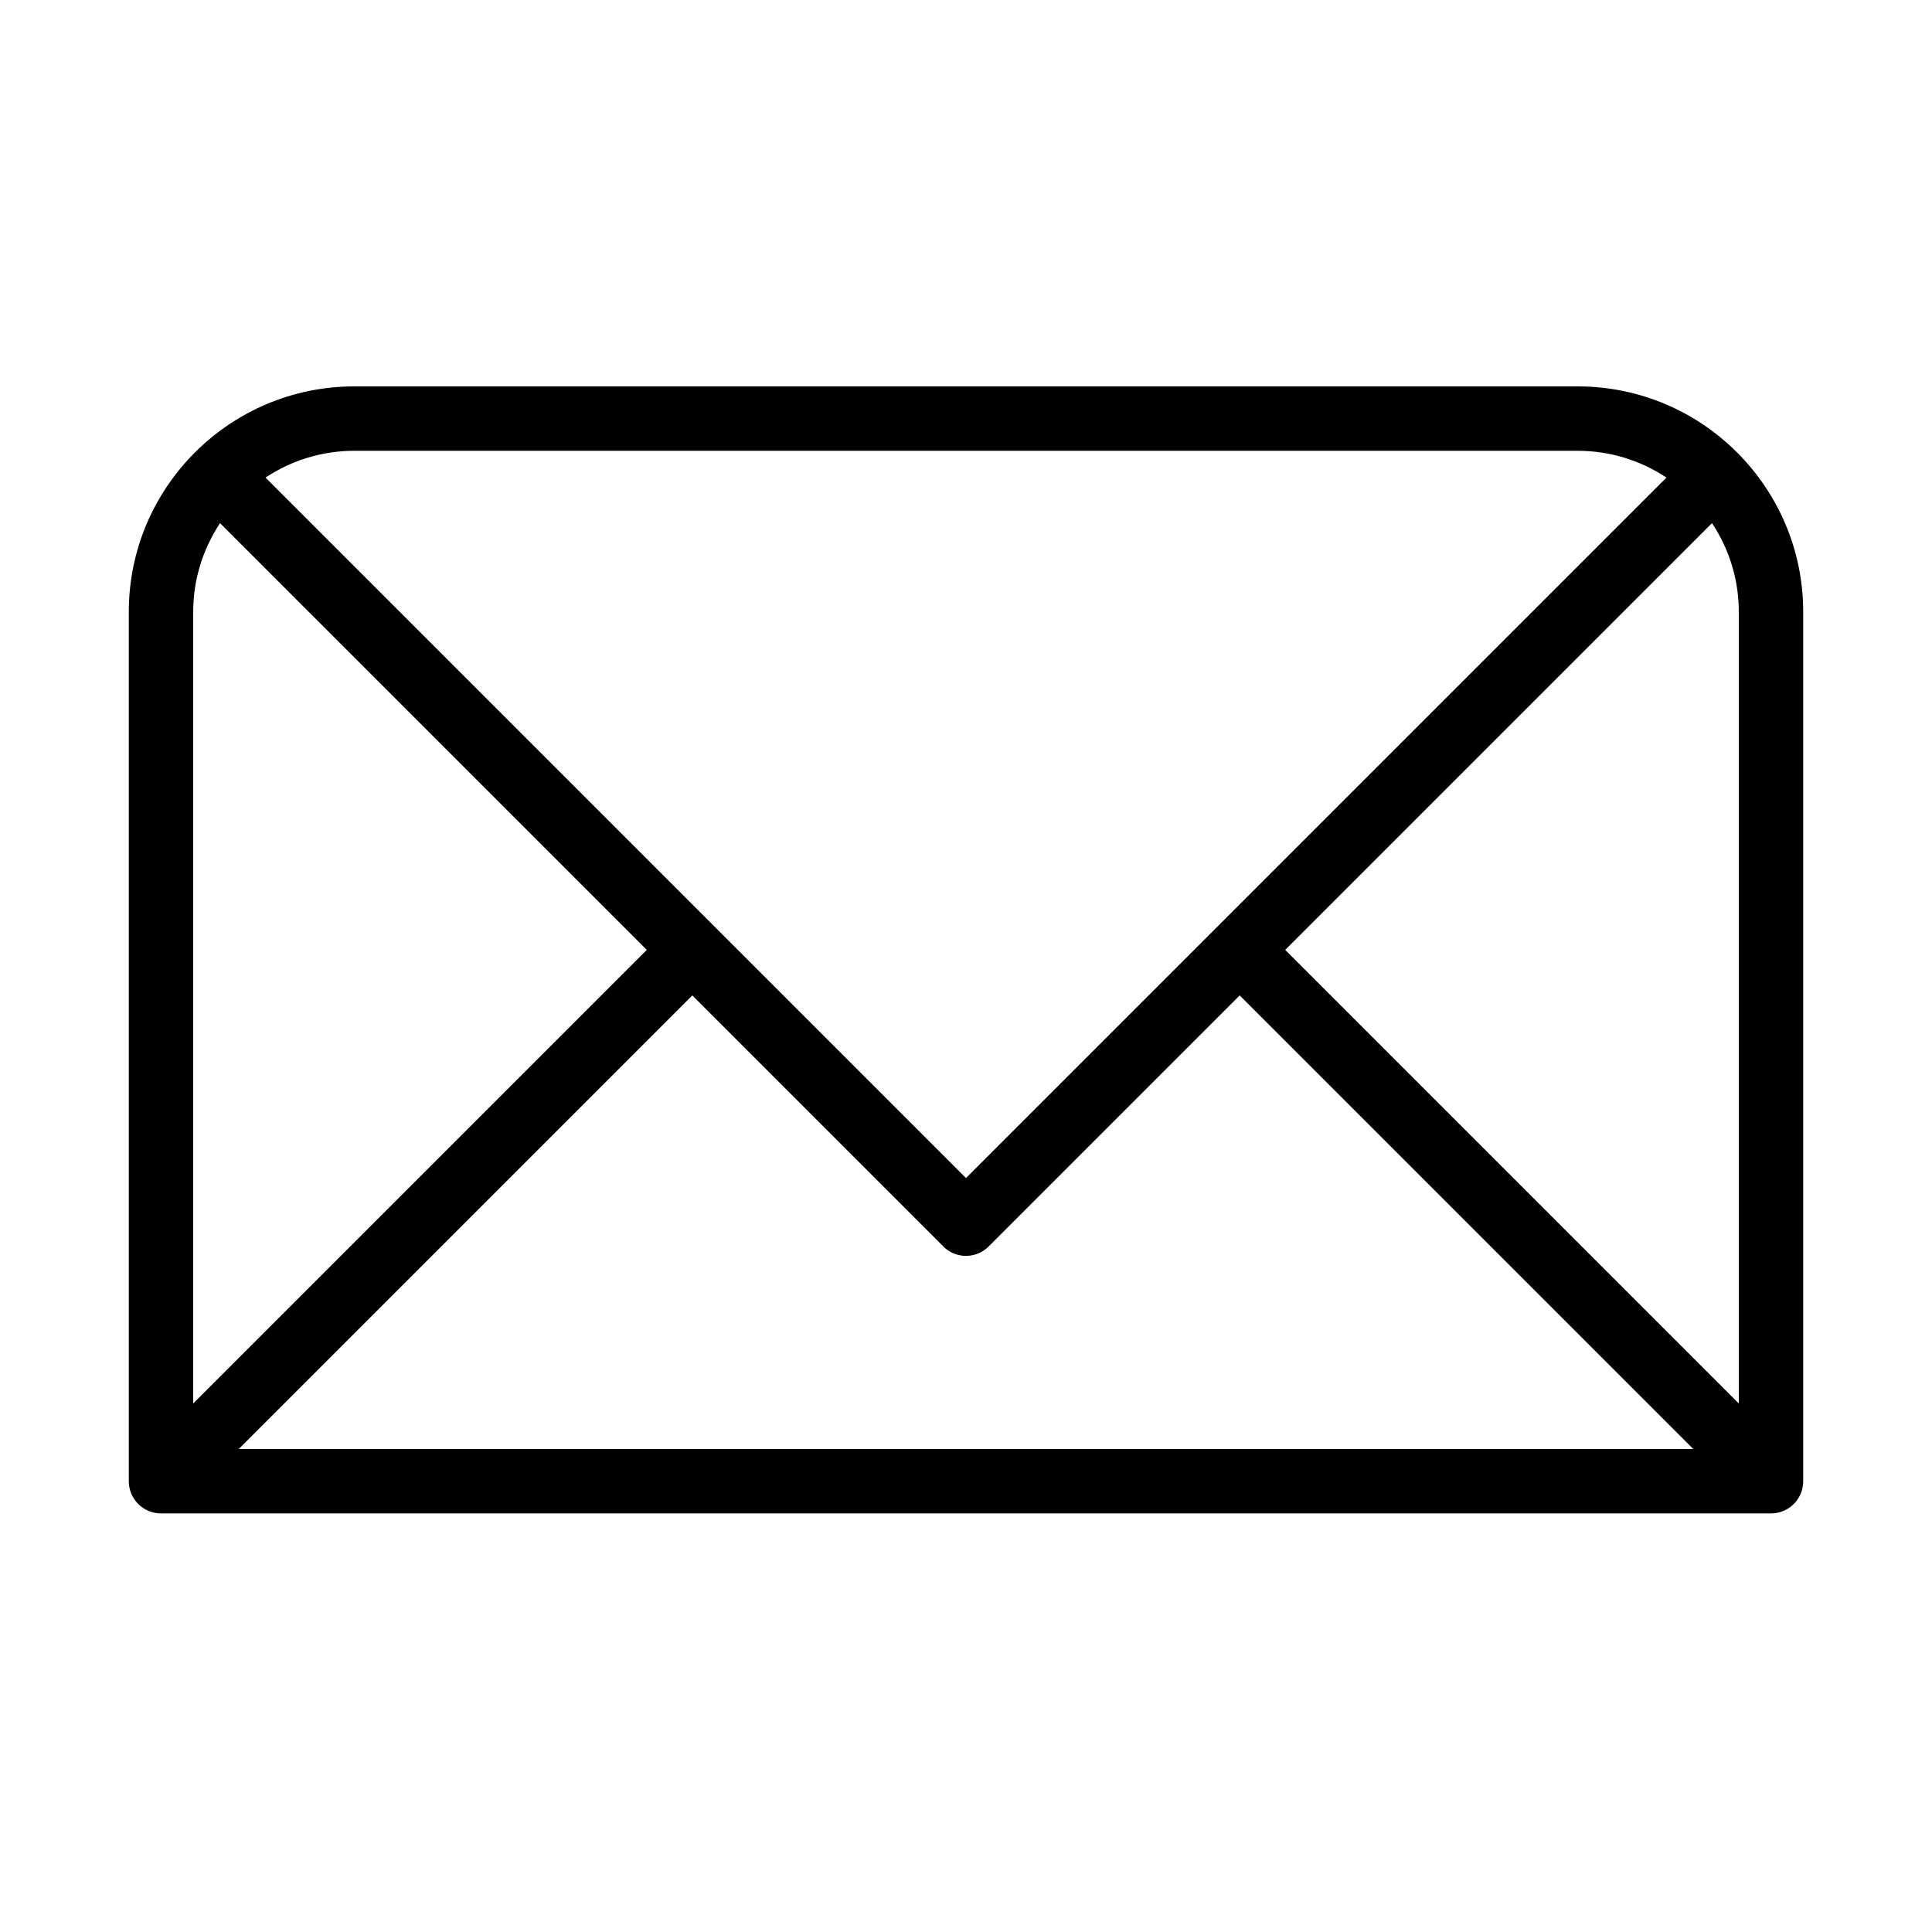
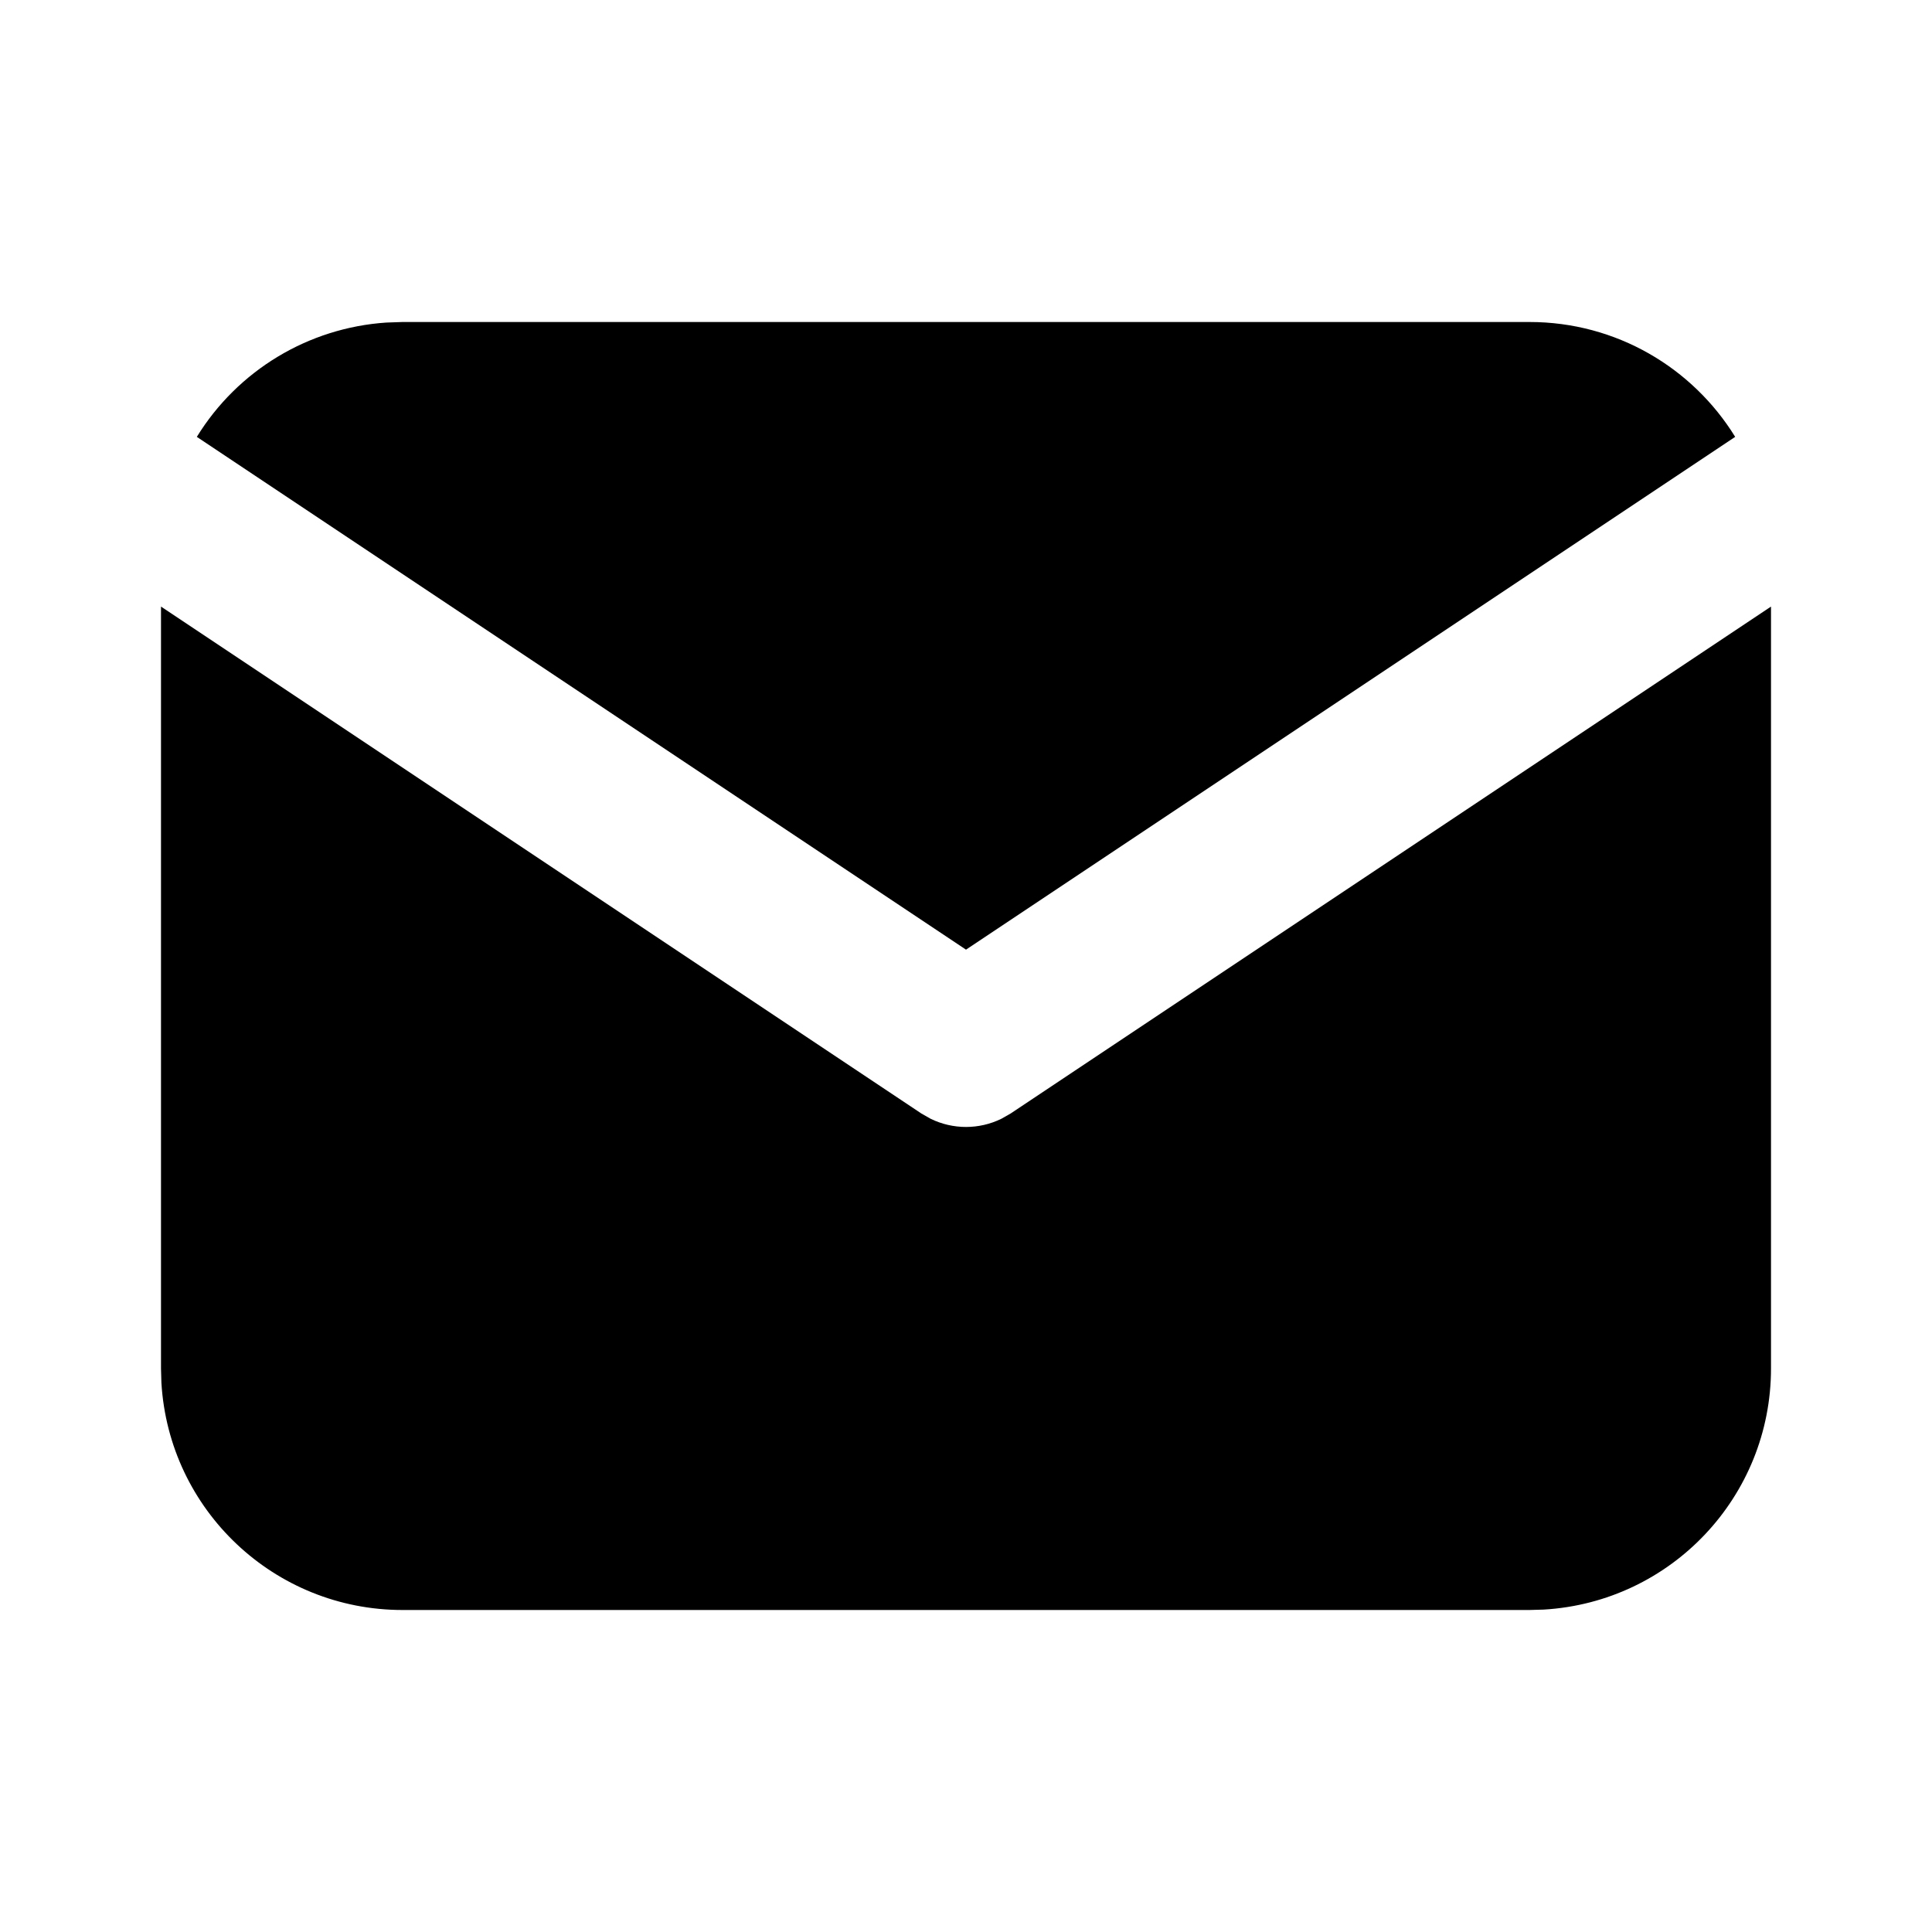
- <svg xmlns="http://www.w3.org/2000/svg" viewBox="0 0 30 30">
-   <path fill="#333" d="M28 9.5C28 7.57 26.43 6 24.5 6h-19C3.57 6 2 7.57 2 9.5V23a.499.499 0 0 0 .5.5h25a.499.499 0 0 0 .5-.5V9.5zm-1 0v12.293l-7.043-7.043 6.627-6.627c.262.396.416.868.416 1.377zm-12.354 9.854a.498.498 0 0 0 .707 0l3.897-3.897 7.043 7.043H3.707l7.043-7.043 3.896 3.896zM24.5 7c.509 0 .981.154 1.377.416L15 18.293 4.123 7.416A2.483 2.483 0 0 1 5.5 7h19zM3.416 8.123l6.627 6.627L3 21.793V9.5c0-.509.155-.981.417-1.377z" style="fill: #000000;" />
+ <svg xmlns="http://www.w3.org/2000/svg" class="icon icon-tabler icon-tabler-mail-filled" width="24" height="24" viewBox="0 0 24 24" stroke-width="2" stroke="currentColor" fill="none" stroke-linecap="round" stroke-linejoin="round">
+   <path stroke="none" d="M0 0h24v24H0z" fill="none" />
+   <path d="M22 7.535v9.465a3 3 0 0 1 -2.824 2.995l-.176 .005h-14a3 3 0 0 1 -2.995 -2.824l-.005 -.176v-9.465l9.445 6.297l.116 .066a1 1 0 0 0 .878 0l.116 -.066l9.445 -6.297z" stroke-width="0" fill="currentColor" />
+   <path d="M19 4c1.08 0 2.027 .57 2.555 1.427l-9.555 6.37l-9.555 -6.37a2.999 2.999 0 0 1 2.354 -1.42l.201 -.007h14z" stroke-width="0" fill="currentColor" />
</svg>
